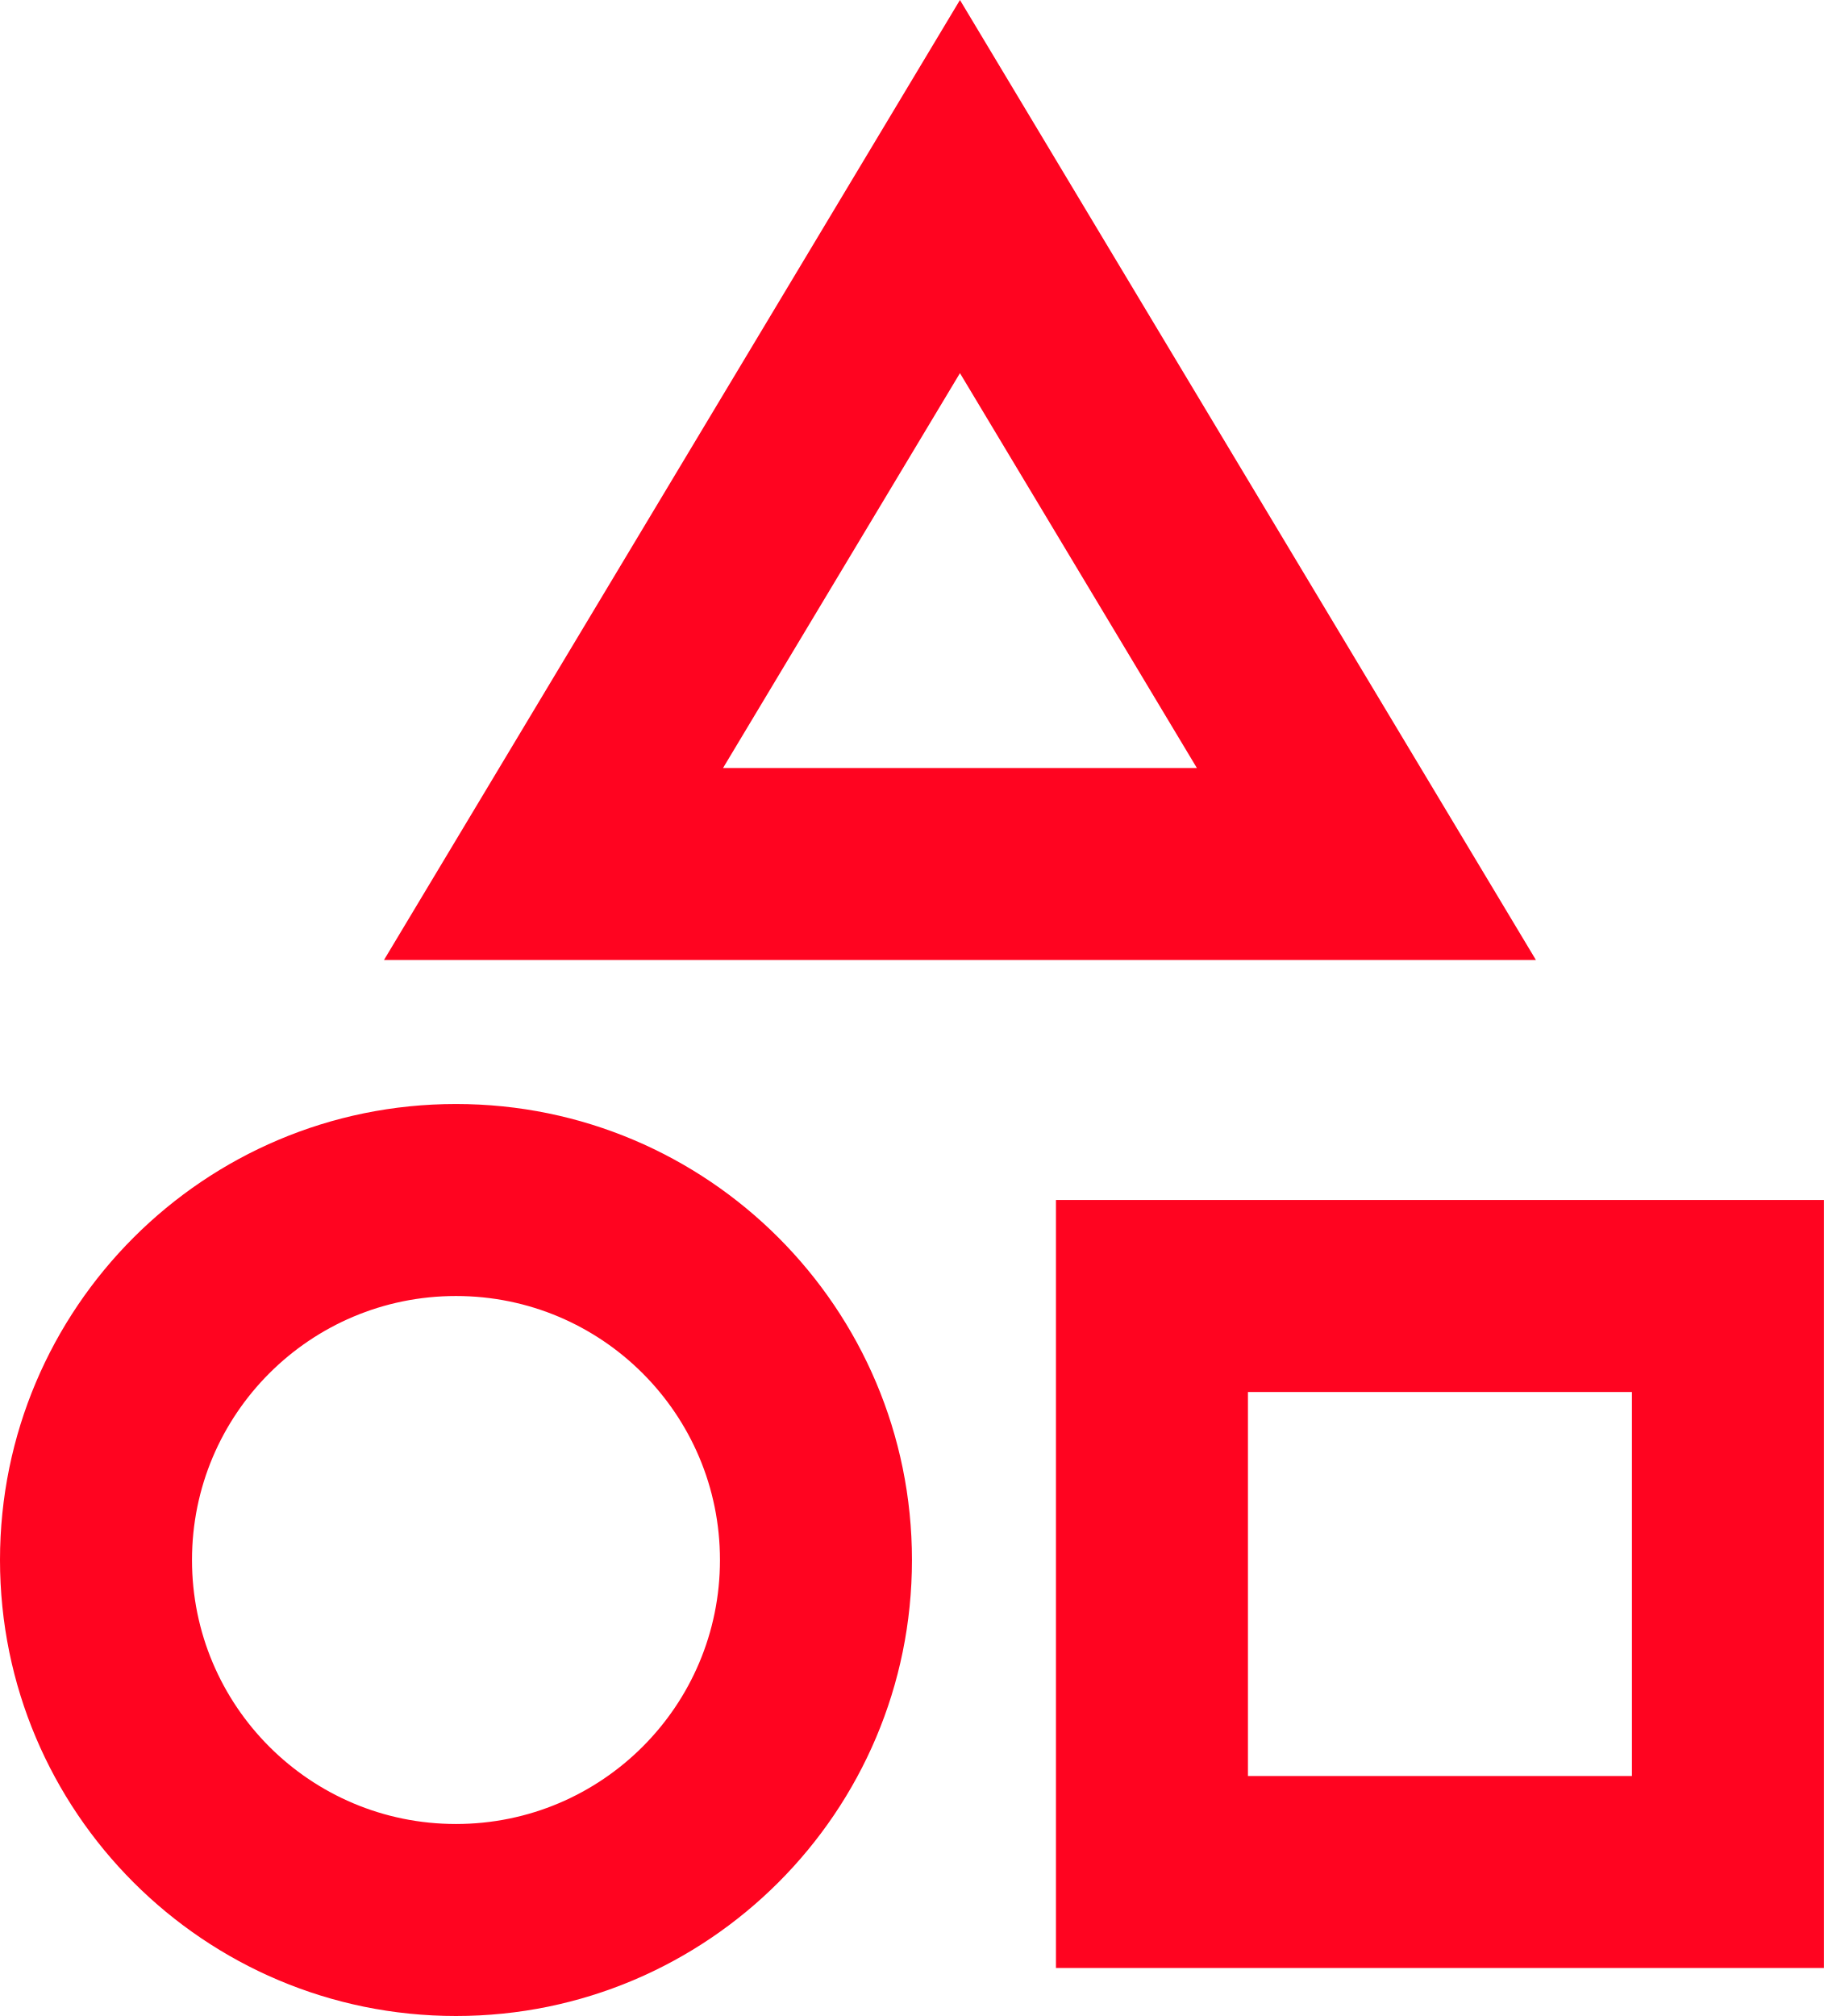
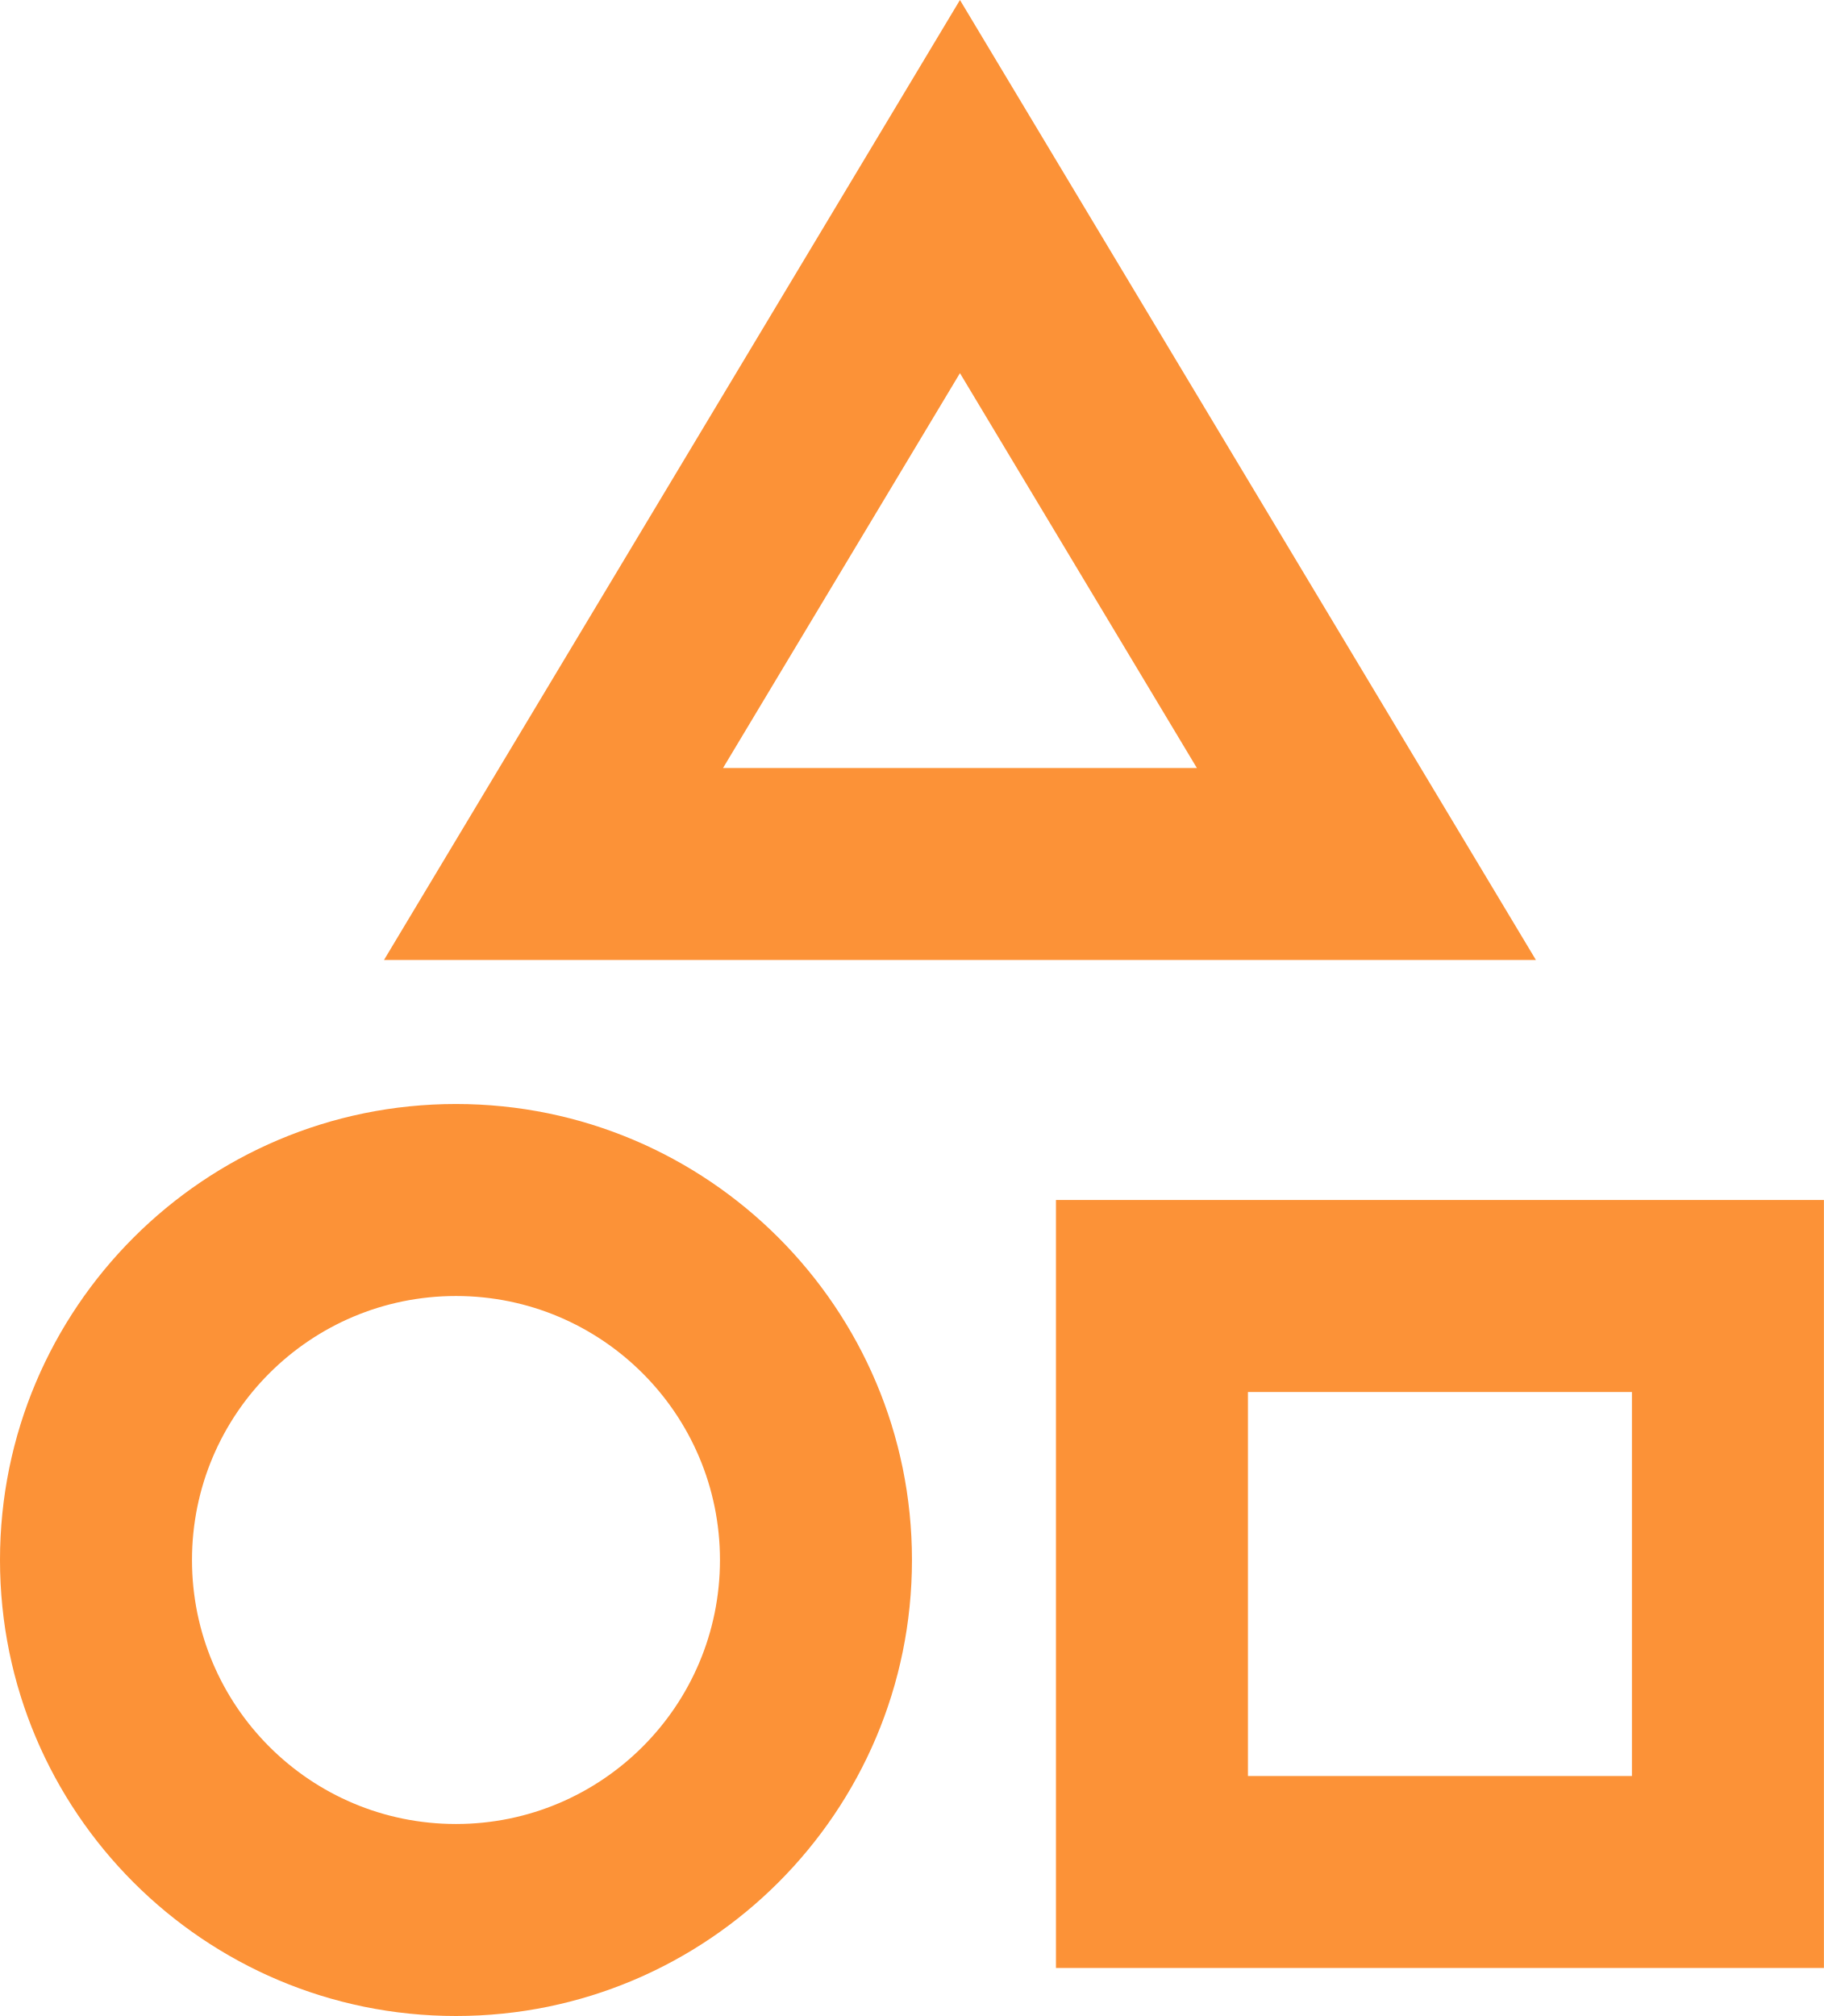
<svg xmlns="http://www.w3.org/2000/svg" width="19" height="21" viewBox="0 0 19 21" fill="none">
-   <path d="M10 0L4 10H16L10 0ZM10 3.887L12.468 8H7.532L10 3.887ZM4.75 19C3.231 19 2 17.769 2 16.25C2 14.731 3.231 13.5 4.75 13.5C6.269 13.5 7.5 14.731 7.5 16.25C7.5 17.769 6.269 19 4.75 19ZM4.75 21C7.373 21 9.5 18.873 9.5 16.25C9.5 13.627 7.373 11.5 4.75 11.5C2.127 11.5 0 13.627 0 16.25C0 18.873 2.127 21 4.75 21ZM13 14.5V18.5H17V14.5H13ZM11 20.5V12.5H19V20.5H11Z" fill="#FF0420" />
+   <path d="M10 0L4 10H16L10 0ZM10 3.887L12.468 8H7.532L10 3.887ZM4.75 19C3.231 19 2 17.769 2 16.25C2 14.731 3.231 13.5 4.75 13.5C6.269 13.5 7.5 14.731 7.5 16.25C7.5 17.769 6.269 19 4.75 19ZM4.75 21C7.373 21 9.5 18.873 9.5 16.25C9.5 13.627 7.373 11.5 4.75 11.5C2.127 11.5 0 13.627 0 16.25C0 18.873 2.127 21 4.75 21ZM13 14.5V18.5H17V14.5H13ZM11 20.5V12.5H19V20.5H11Z" fill="#FC9237" />
</svg>
